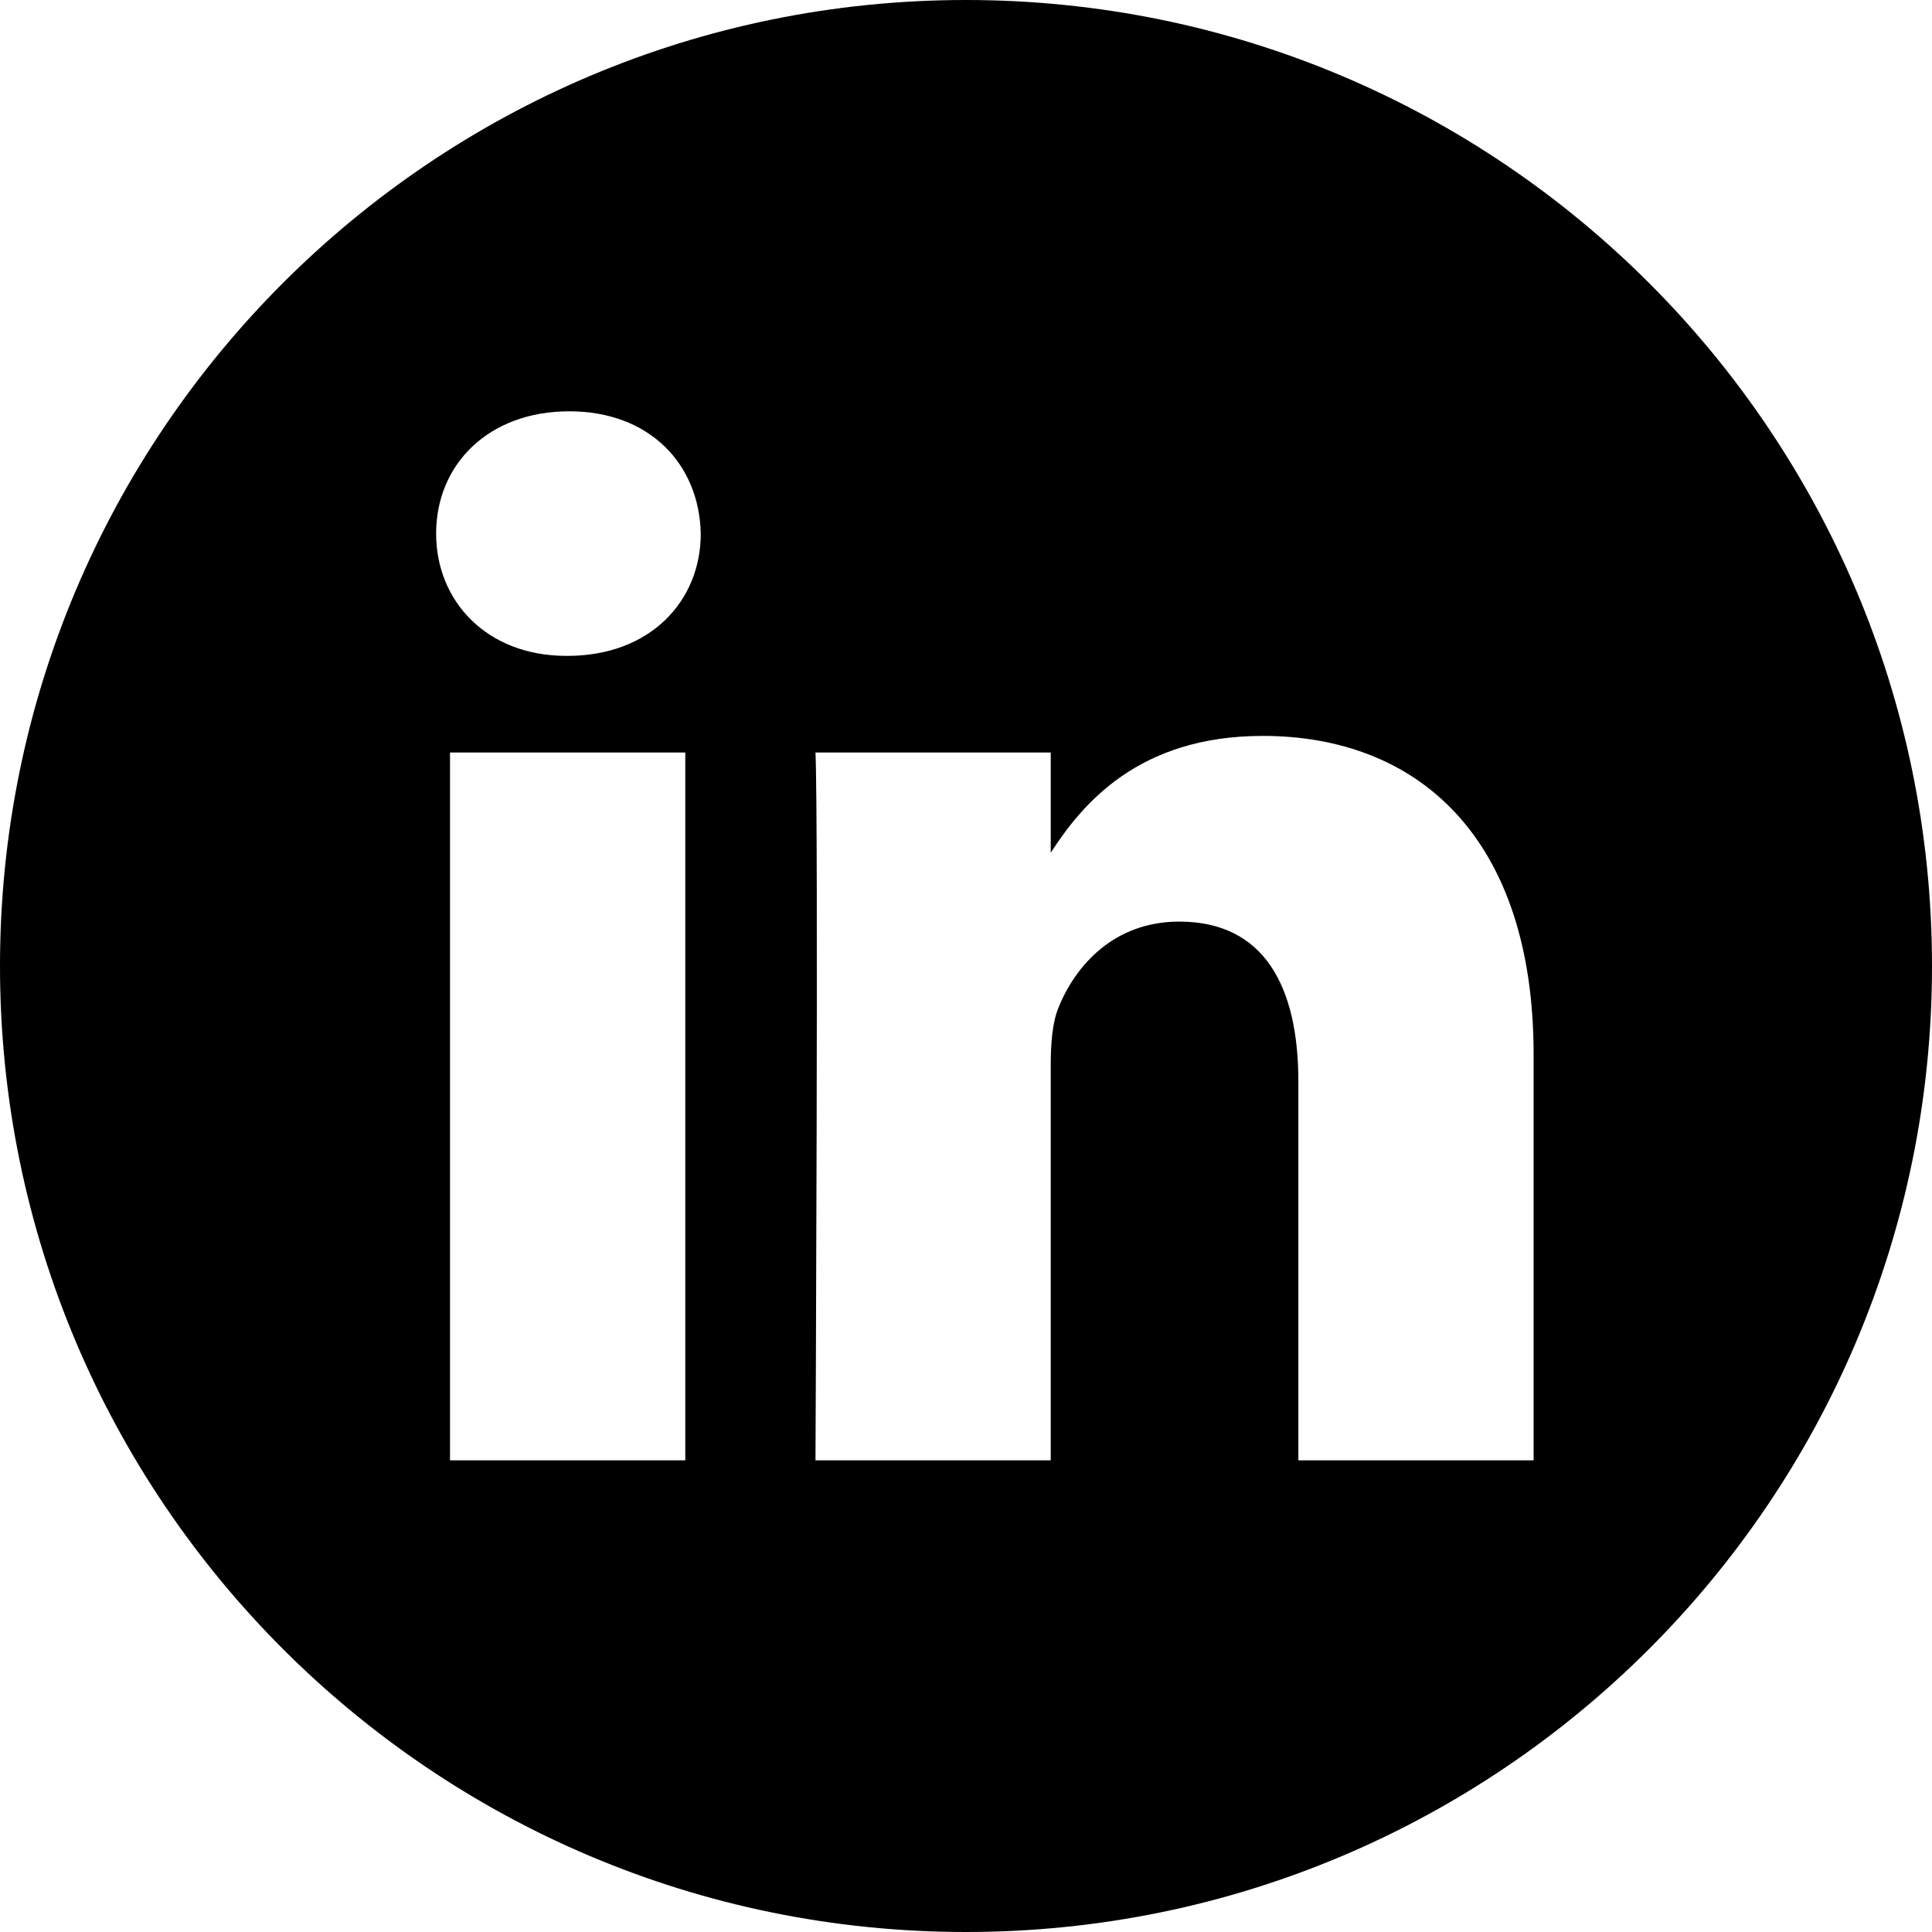
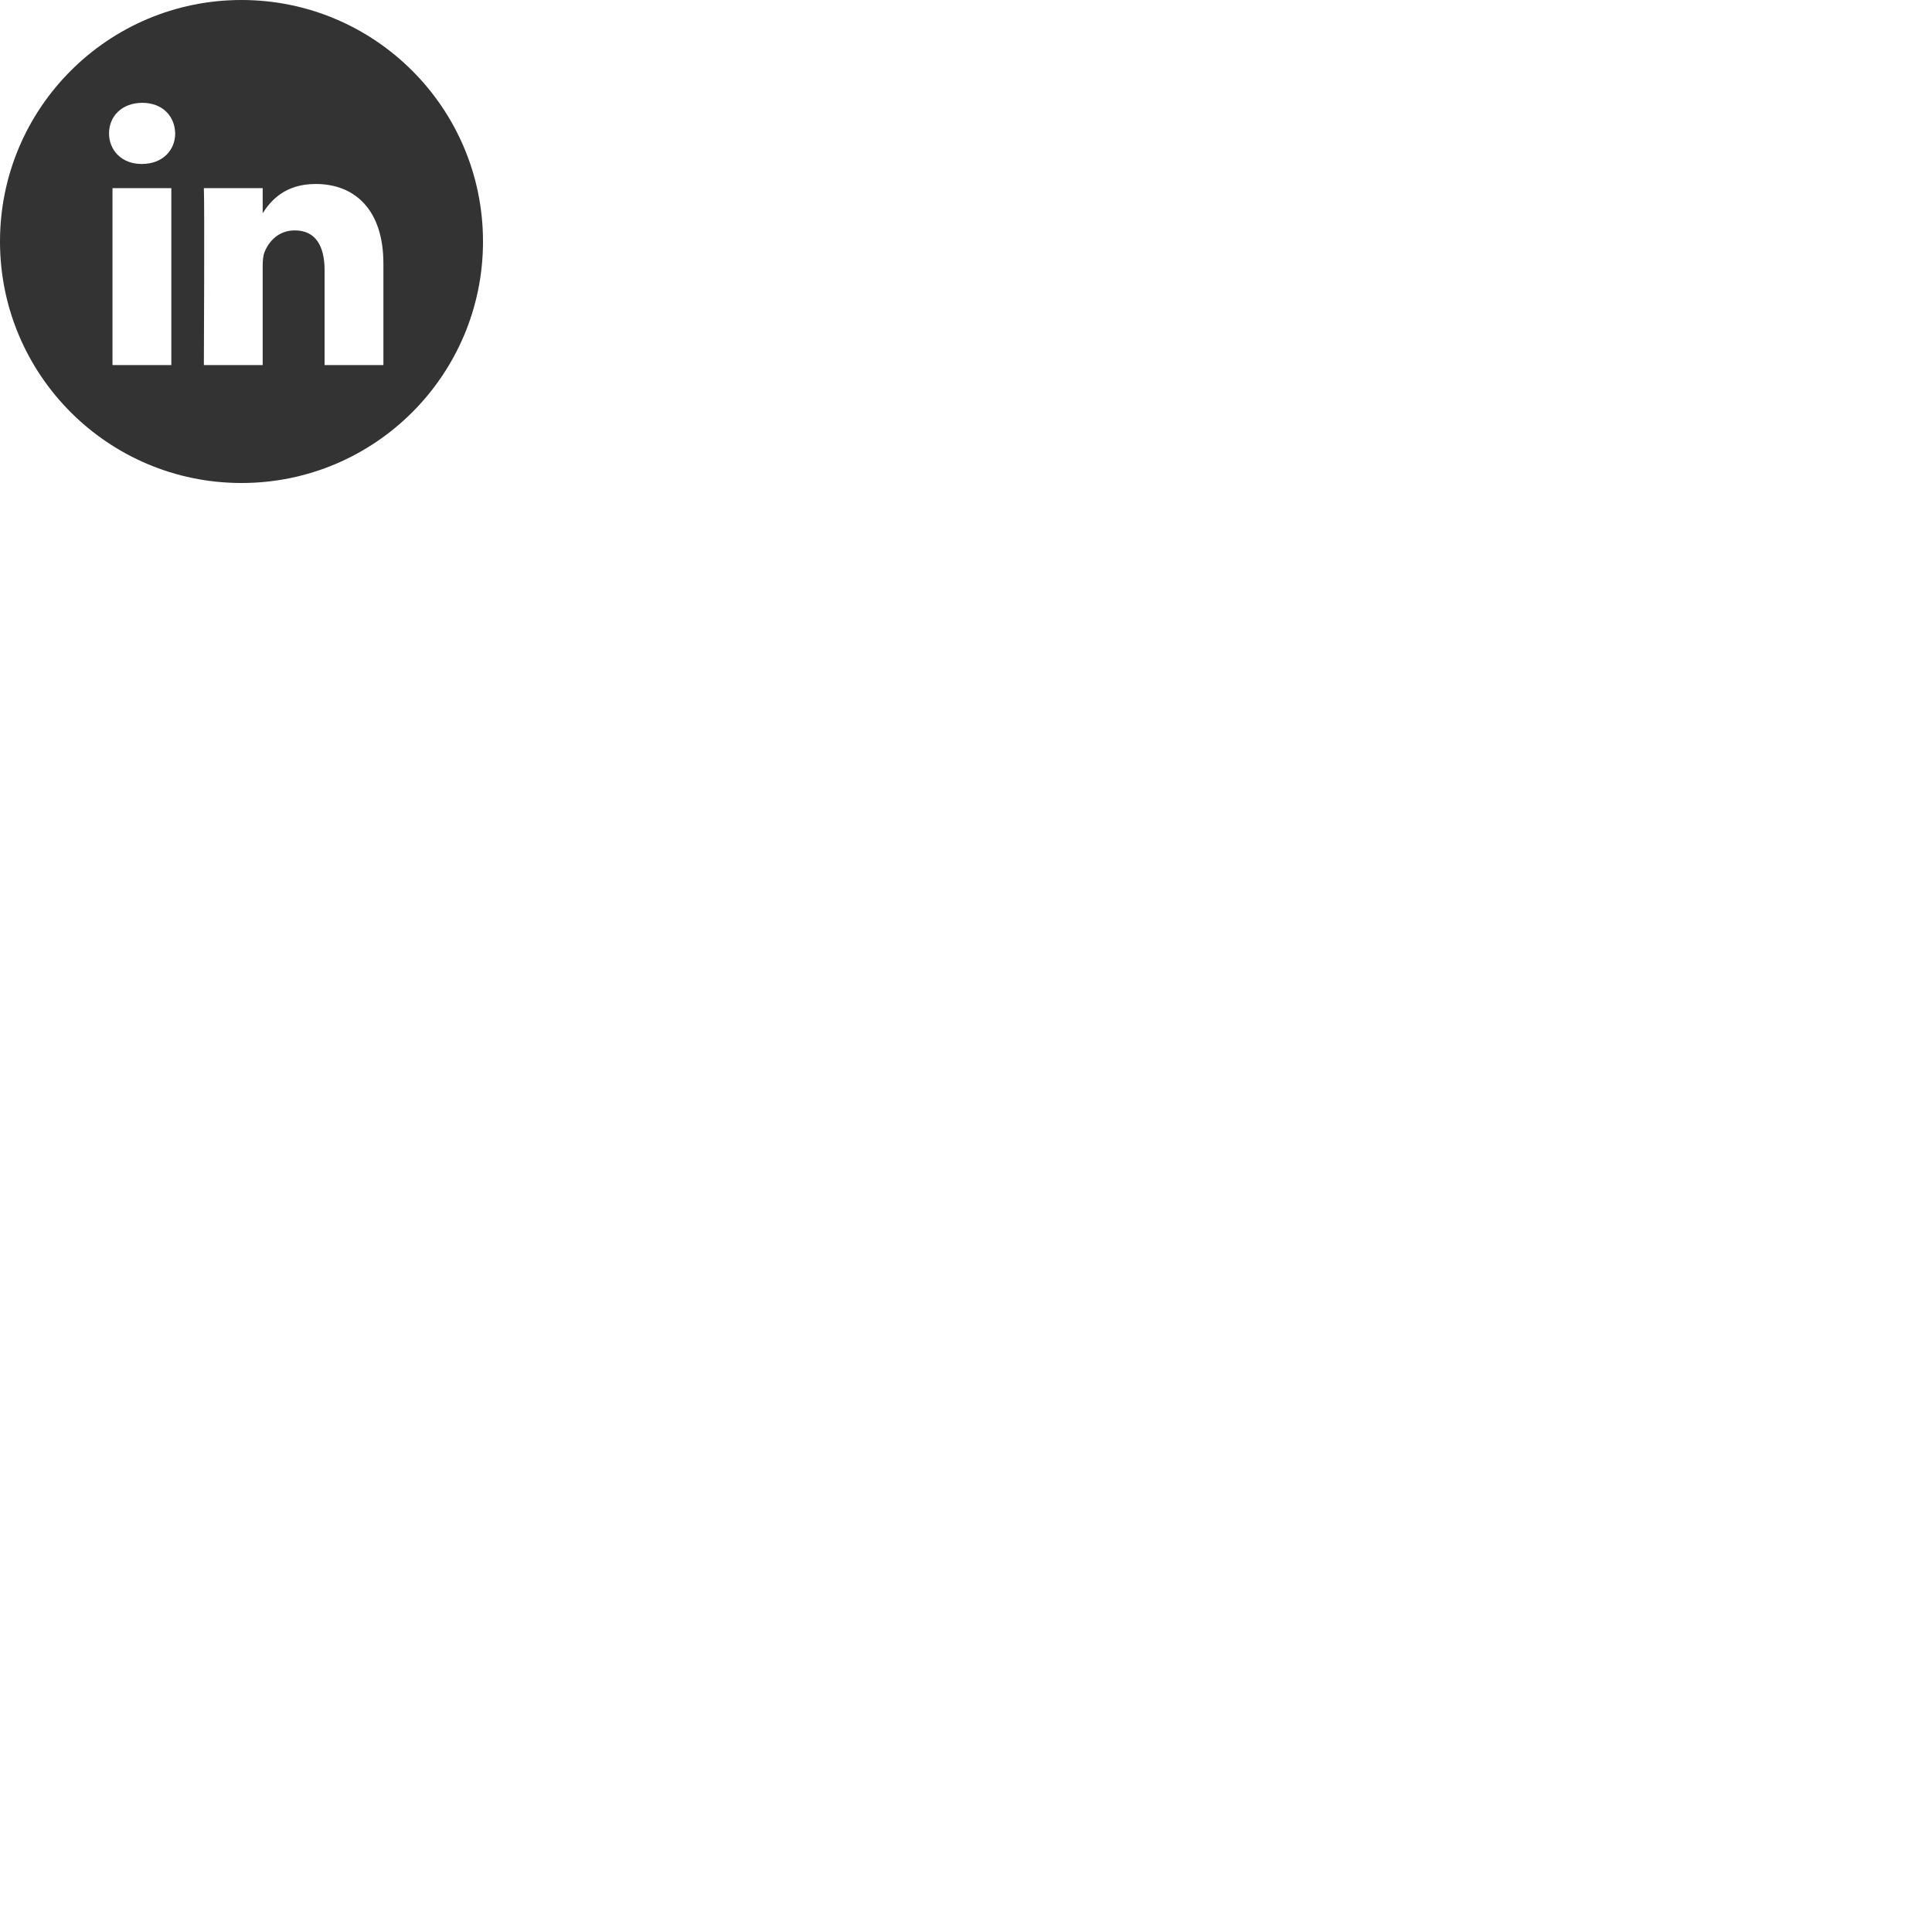
- <svg xmlns="http://www.w3.org/2000/svg" height="512pt" viewBox="0 0 512 512" width="512pt">
-   <path d="m256 0c-141.363 0-256 114.637-256 256s114.637 256 256 256 256-114.637 256-256-114.637-256-256-256zm-74.391 387h-62.348v-187.574h62.348zm-31.172-213.188h-.406c-20.922 0-34.453-14.402-34.453-32.402 0-18.406 13.945-32.41 35.273-32.41 21.328 0 34.453 14.004 34.859 32.41 0 18-13.531 32.402-35.273 32.402zm255.984 213.188h-62.34v-100.348c0-25.219-9.027-42.418-31.586-42.418-17.223 0-27.48 11.602-31.988 22.801-1.648 4.008-2.051 9.609-2.051 15.215v104.75h-62.344s.816-169.977 0-187.574h62.344v26.559c8.285-12.781 23.109-30.961 56.188-30.961 41.02 0 71.777 26.809 71.777 84.422zm0 0" />
+ <svg xmlns="http://www.w3.org/2000/svg" viewBox="0 0 2048 2048">
+   <path fill="#333" d="m256 0c-141.363 0-256 114.637-256 256s114.637 256 256 256 256-114.637 256-256-114.637-256-256-256zm-74.391 387h-62.348v-187.574h62.348zm-31.172-213.188h-.406c-20.922 0-34.453-14.402-34.453-32.402 0-18.406 13.945-32.41 35.273-32.41 21.328 0 34.453 14.004 34.859 32.41 0 18-13.531 32.402-35.273 32.402zm255.984 213.188h-62.34v-100.348c0-25.219-9.027-42.418-31.586-42.418-17.223 0-27.48 11.602-31.988 22.801-1.648 4.008-2.051 9.609-2.051 15.215v104.75h-62.344s.816-169.977 0-187.574h62.344v26.559c8.285-12.781 23.109-30.961 56.188-30.961 41.02 0 71.777 26.809 71.777 84.422zm0 0" />
</svg>
